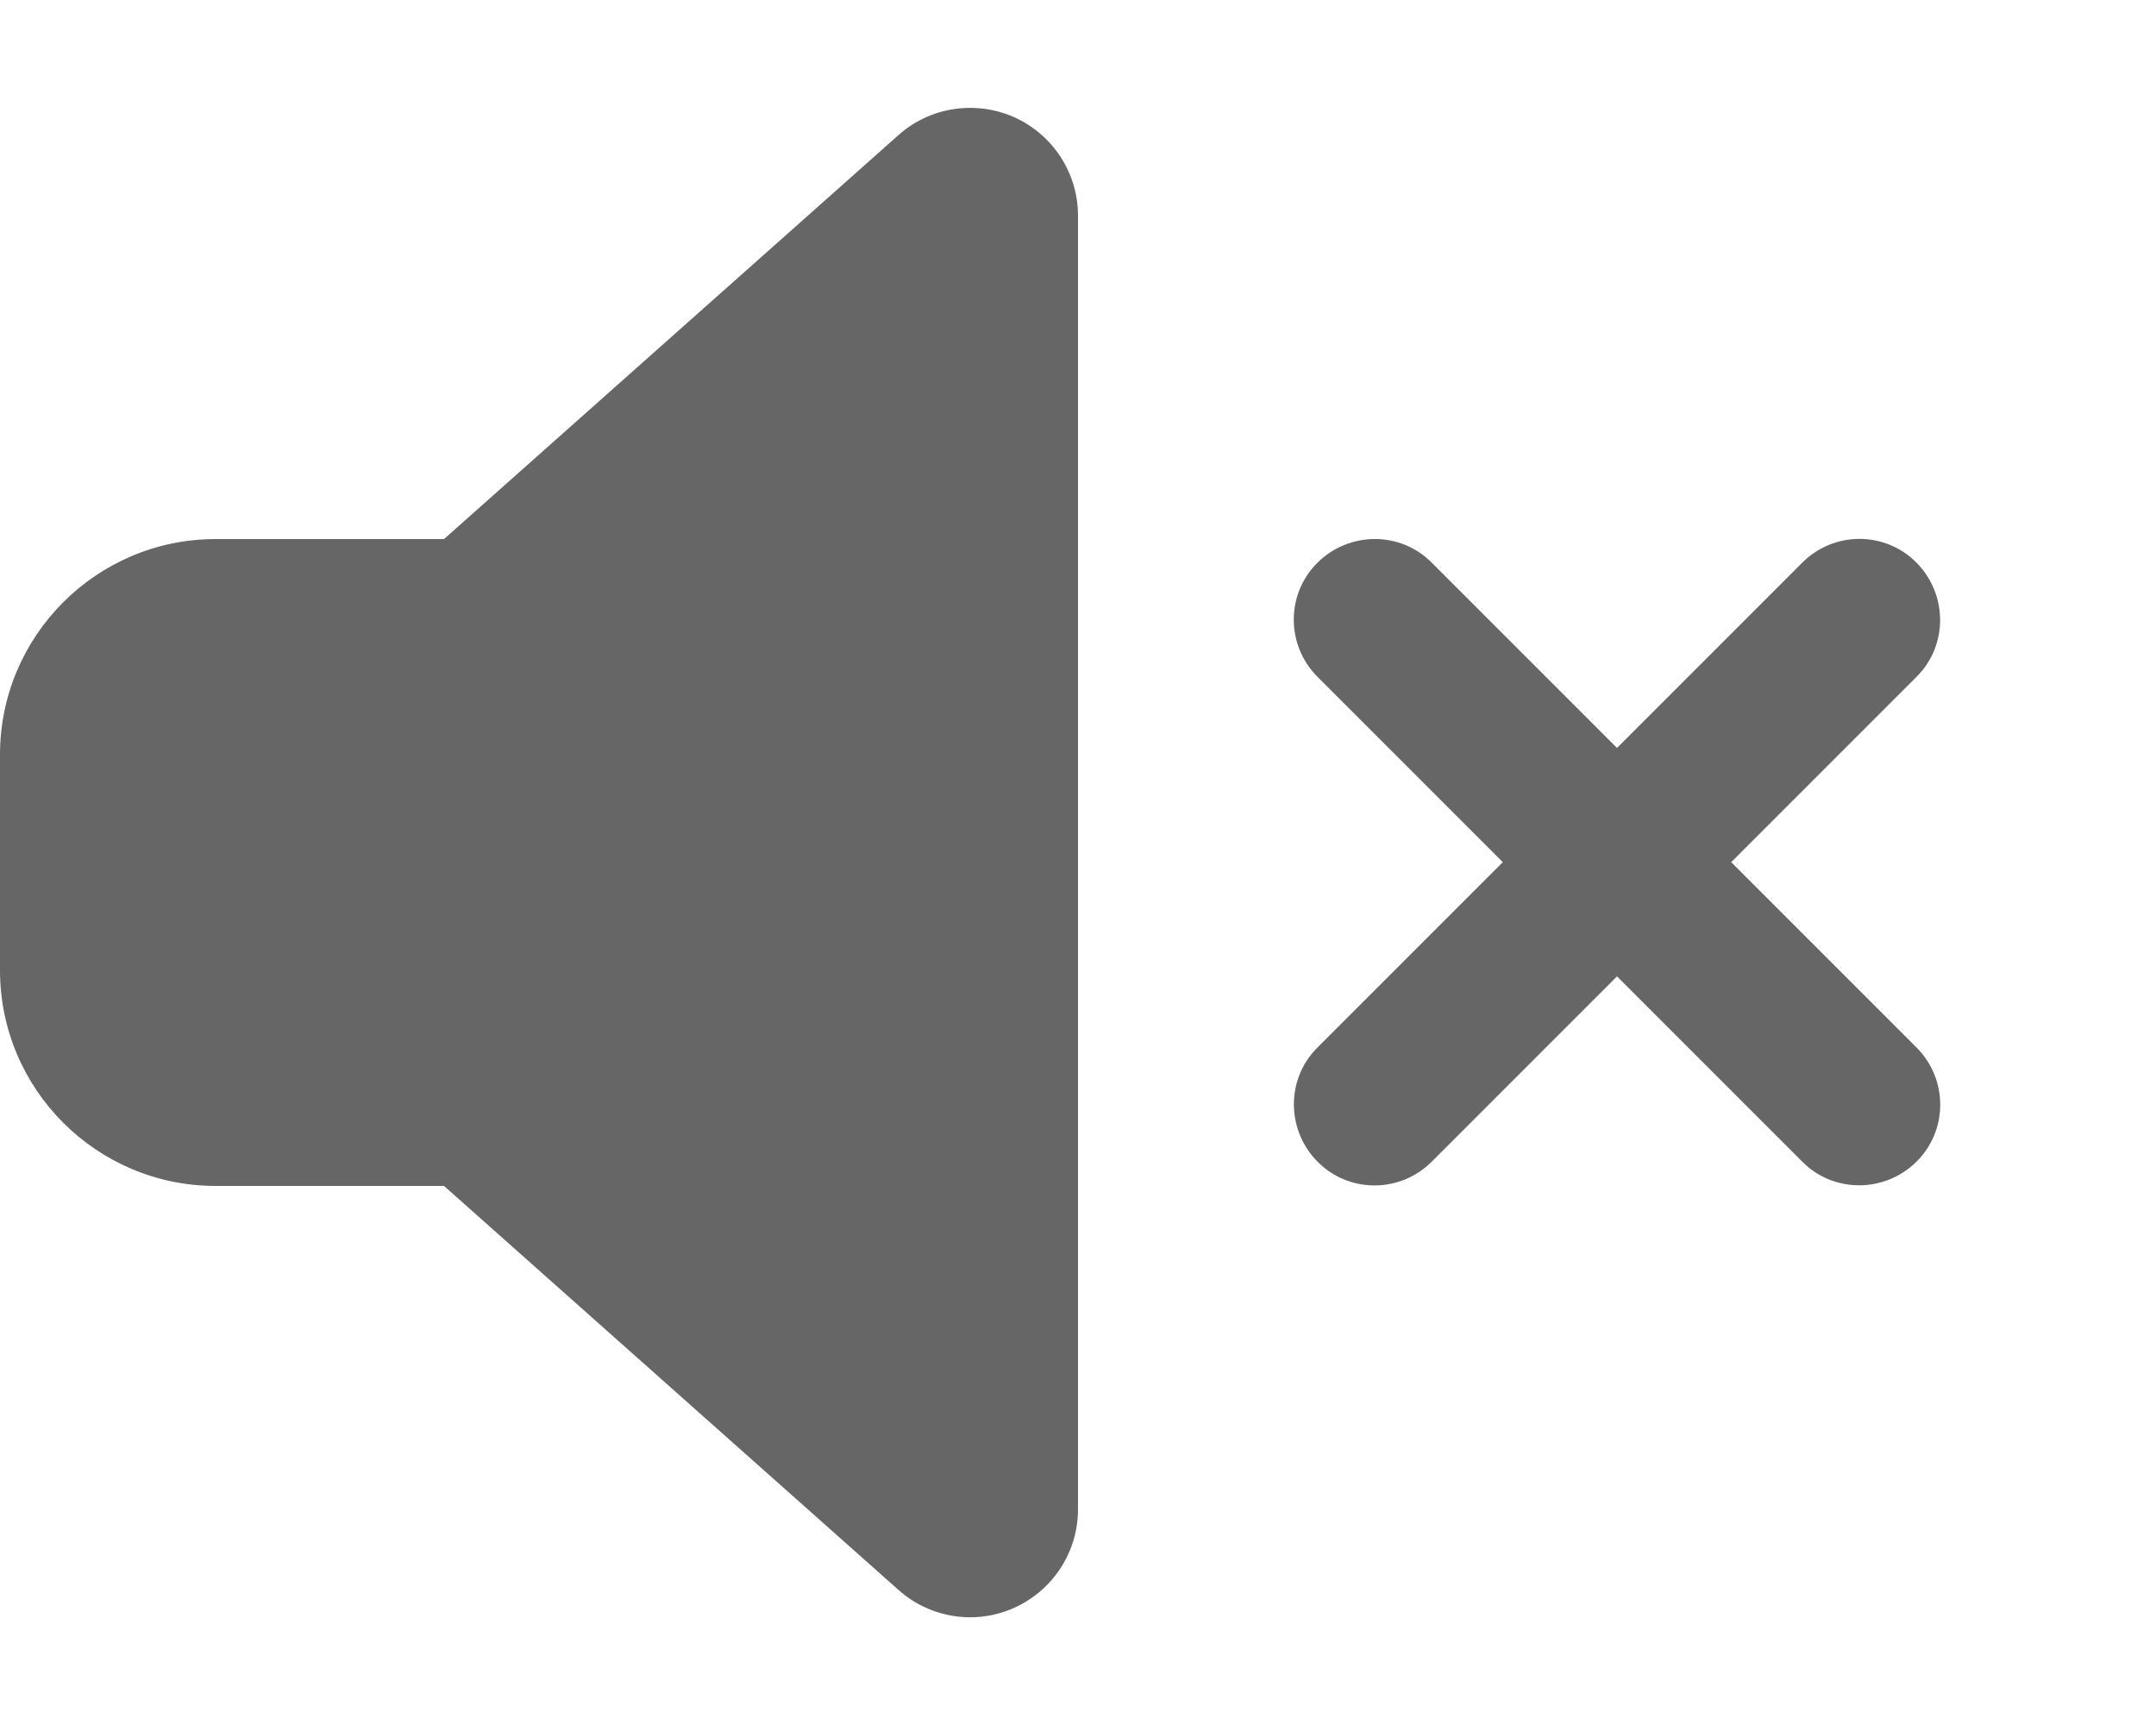
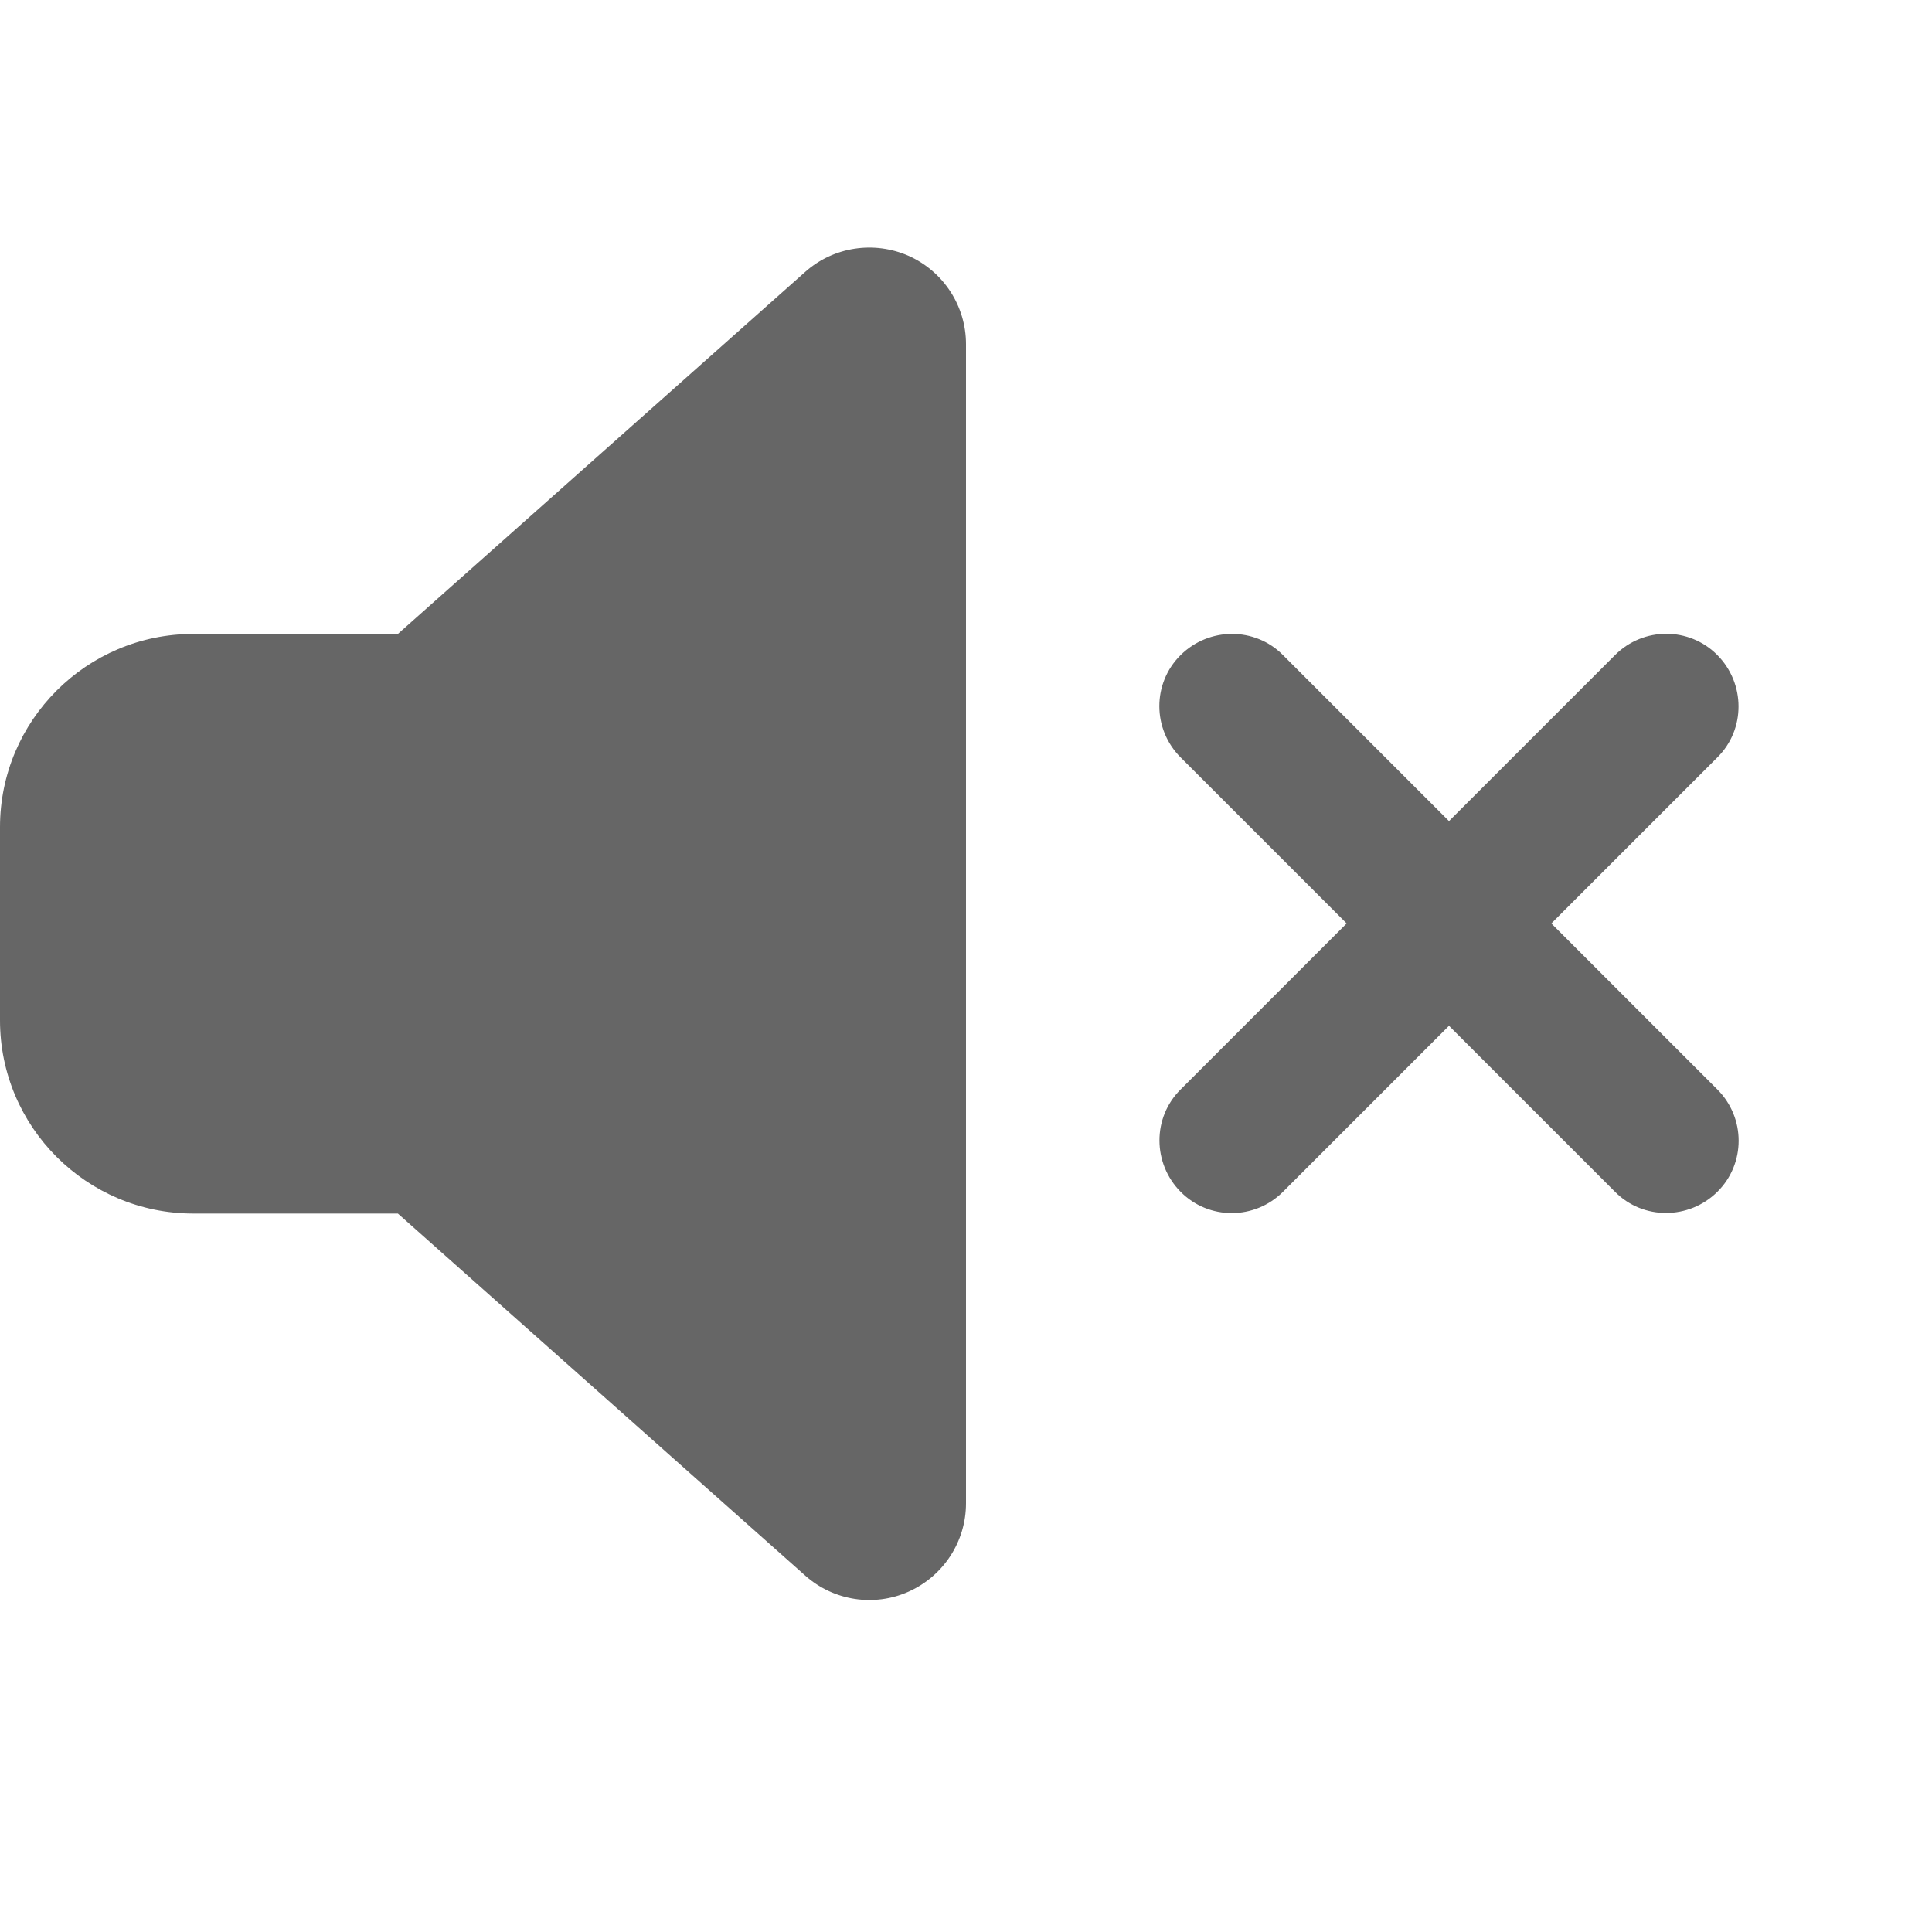
- <svg xmlns="http://www.w3.org/2000/svg" width="24" heigth="24" viewBox="0 0 640 512">
+ <svg xmlns="http://www.w3.org/2000/svg" width="24" heigth="24" viewBox="0 -50 640 640">
  <path fill="#00000099" d="M301.1 34.8C312.6 40 320 51.4 320 64V448c0 12.6-7.4 24-18.9 29.2s-25 3.1-34.4-5.3L131.8 352H64c-35.3 0-64-28.7-64-64V224c0-35.3 28.7-64 64-64h67.8L266.7 40.1c9.4-8.4 22.9-10.4 34.4-5.3zM425 167l55 55 55-55c9.4-9.4 24.6-9.4 33.9 0s9.4 24.6 0 33.9l-55 55 55 55c9.4 9.4 9.4 24.6 0 33.9s-24.6 9.4-33.9 0l-55-55-55 55c-9.4 9.4-24.6 9.4-33.9 0s-9.4-24.6 0-33.9l55-55-55-55c-9.4-9.4-9.4-24.6 0-33.9s24.6-9.4 33.9 0z" />
</svg>
